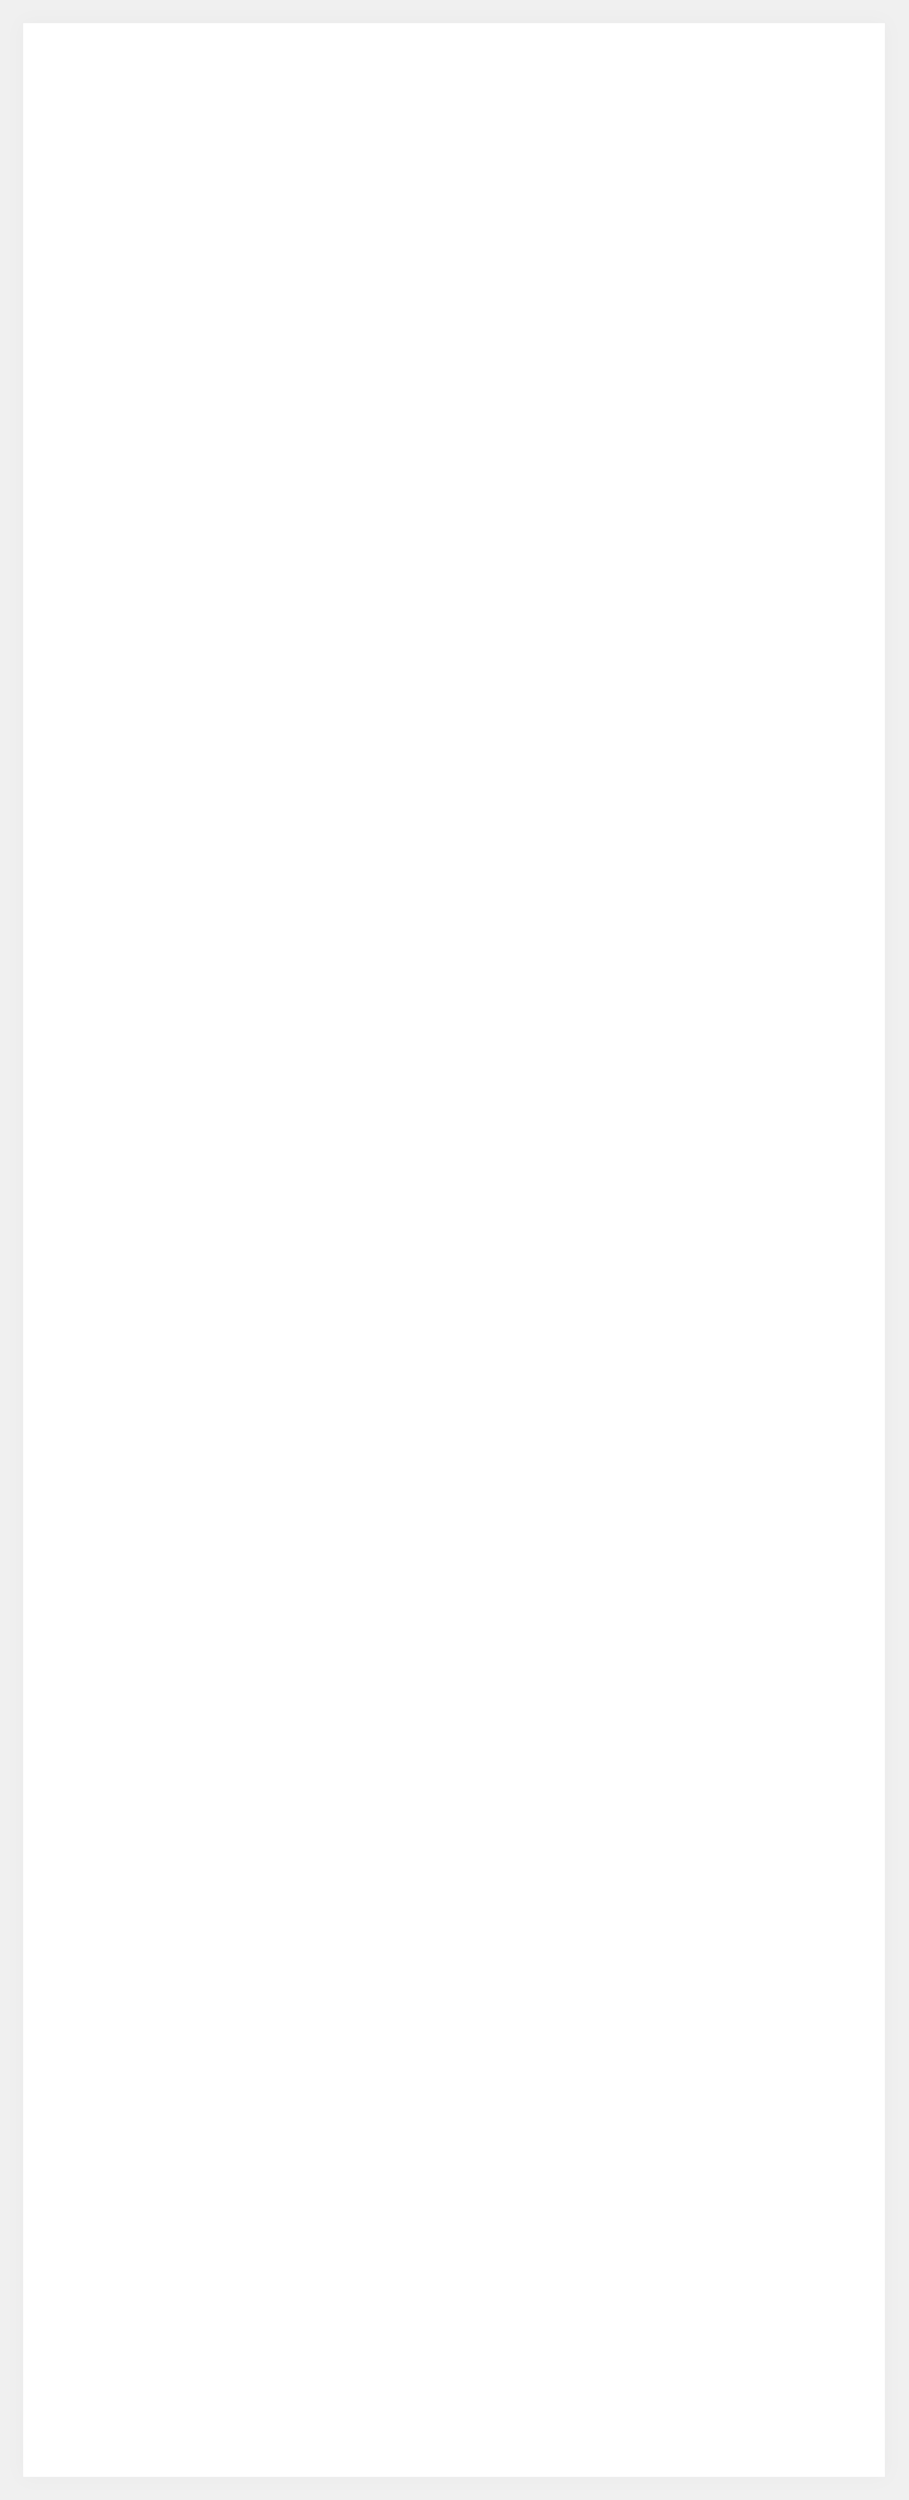
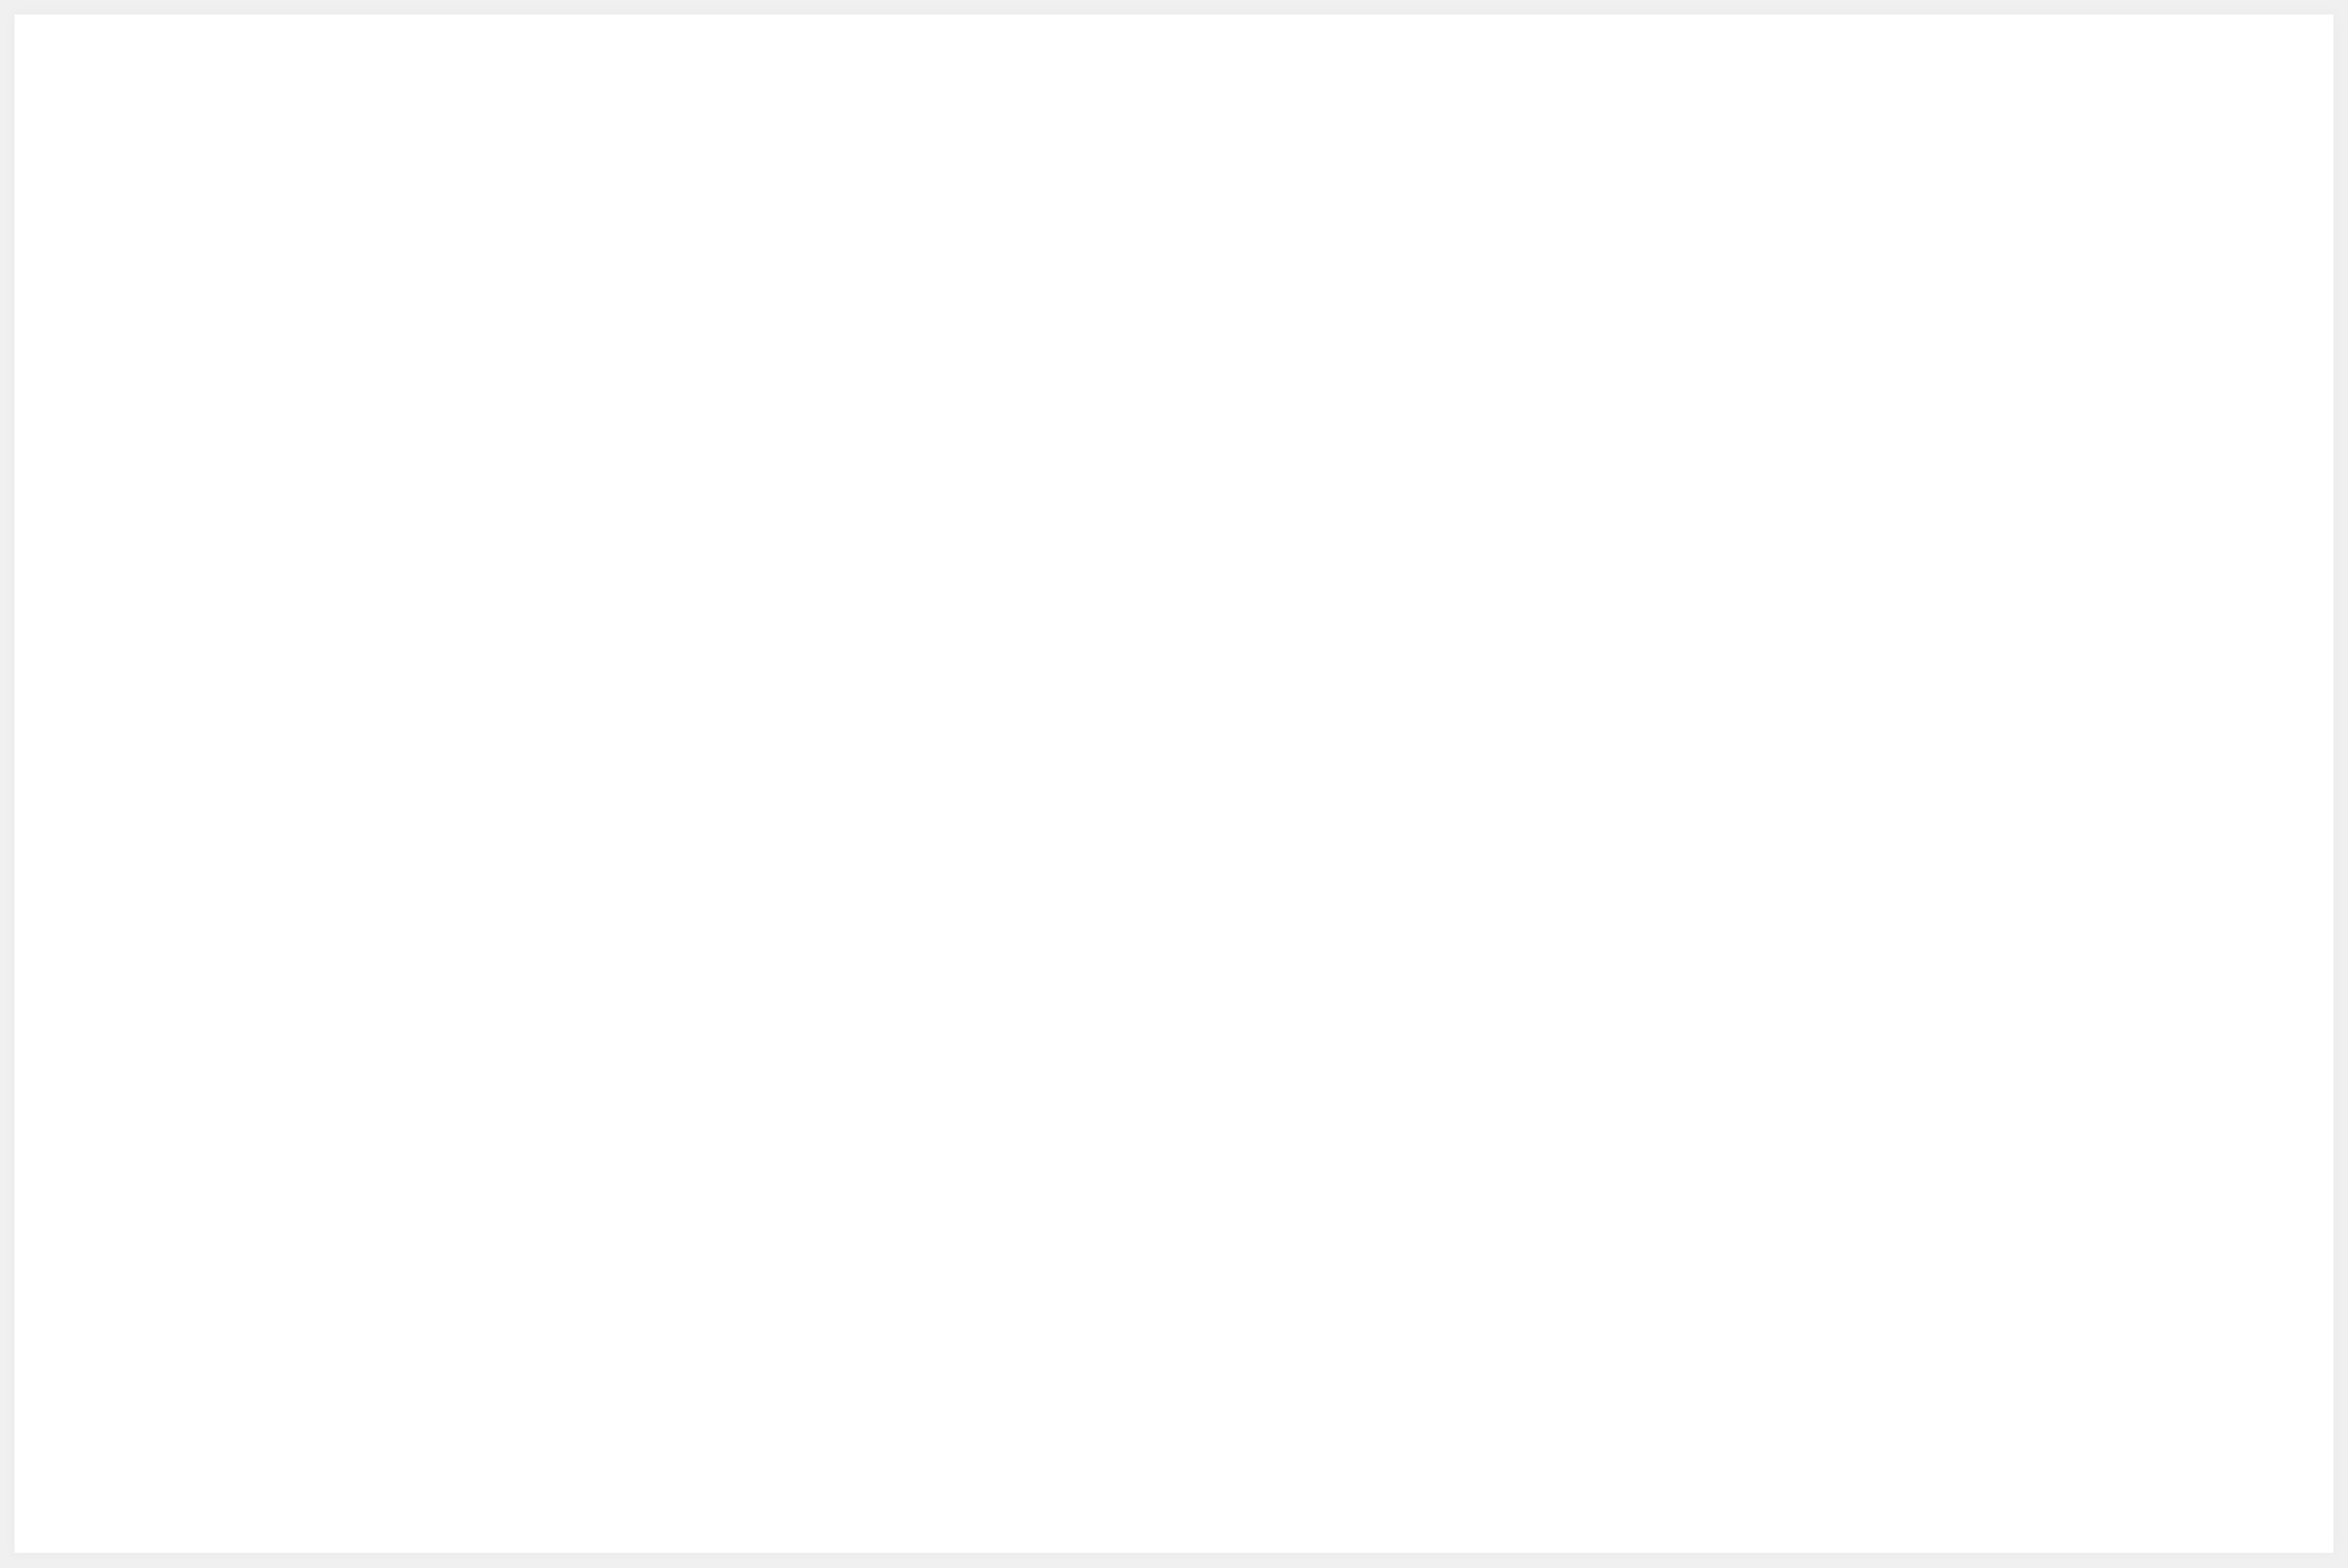
- <svg xmlns="http://www.w3.org/2000/svg" xmlns:xlink="http://www.w3.org/1999/xlink" version="1.1" width="235px" height="647px">
+ <svg xmlns="http://www.w3.org/2000/svg" xmlns:xlink="http://www.w3.org/1999/xlink" version="1.1" width="969px" height="647px">
  <defs>
-     <filter x="1363px" y="128px" width="235px" height="647px" filterUnits="userSpaceOnUse" id="filter137">
+     <filter x="1606px" y="128px" width="969px" height="647px" filterUnits="userSpaceOnUse" id="filter309">
      <feOffset dx="0" dy="0" in="SourceAlpha" result="shadowOffsetInner" />
      <feGaussianBlur stdDeviation="2.5" in="shadowOffsetInner" result="shadowGaussian" />
      <feComposite in2="shadowGaussian" operator="atop" in="SourceAlpha" result="shadowComposite" />
      <feColorMatrix type="matrix" values="0 0 0 0 0.031  0 0 0 0 0.031  0 0 0 0 0.031  0 0 0 0.027 0  " in="shadowComposite" />
    </filter>
-     <g id="widget138">
-       <path d="M 1369 134  L 1592 134  L 1592 769  L 1369 769  L 1369 134  Z " fill-rule="nonzero" fill="#ffffff" stroke="none" />
+     <g id="widget310">
+       <path d="M 1612 134  L 2569 134  L 2569 769  L 1612 769  L 1612 134  Z " fill-rule="nonzero" fill="#ffffff" stroke="none" />
    </g>
  </defs>
-   <g transform="matrix(1 0 0 1 -1363 -128 )">
-     <use xlink:href="#widget138" filter="url(#filter137)" />
-     <use xlink:href="#widget138" />
+   <g transform="matrix(1 0 0 1 -1606 -128 )">
+     <use xlink:href="#widget310" filter="url(#filter309)" />
+     <use xlink:href="#widget310" />
  </g>
</svg>
